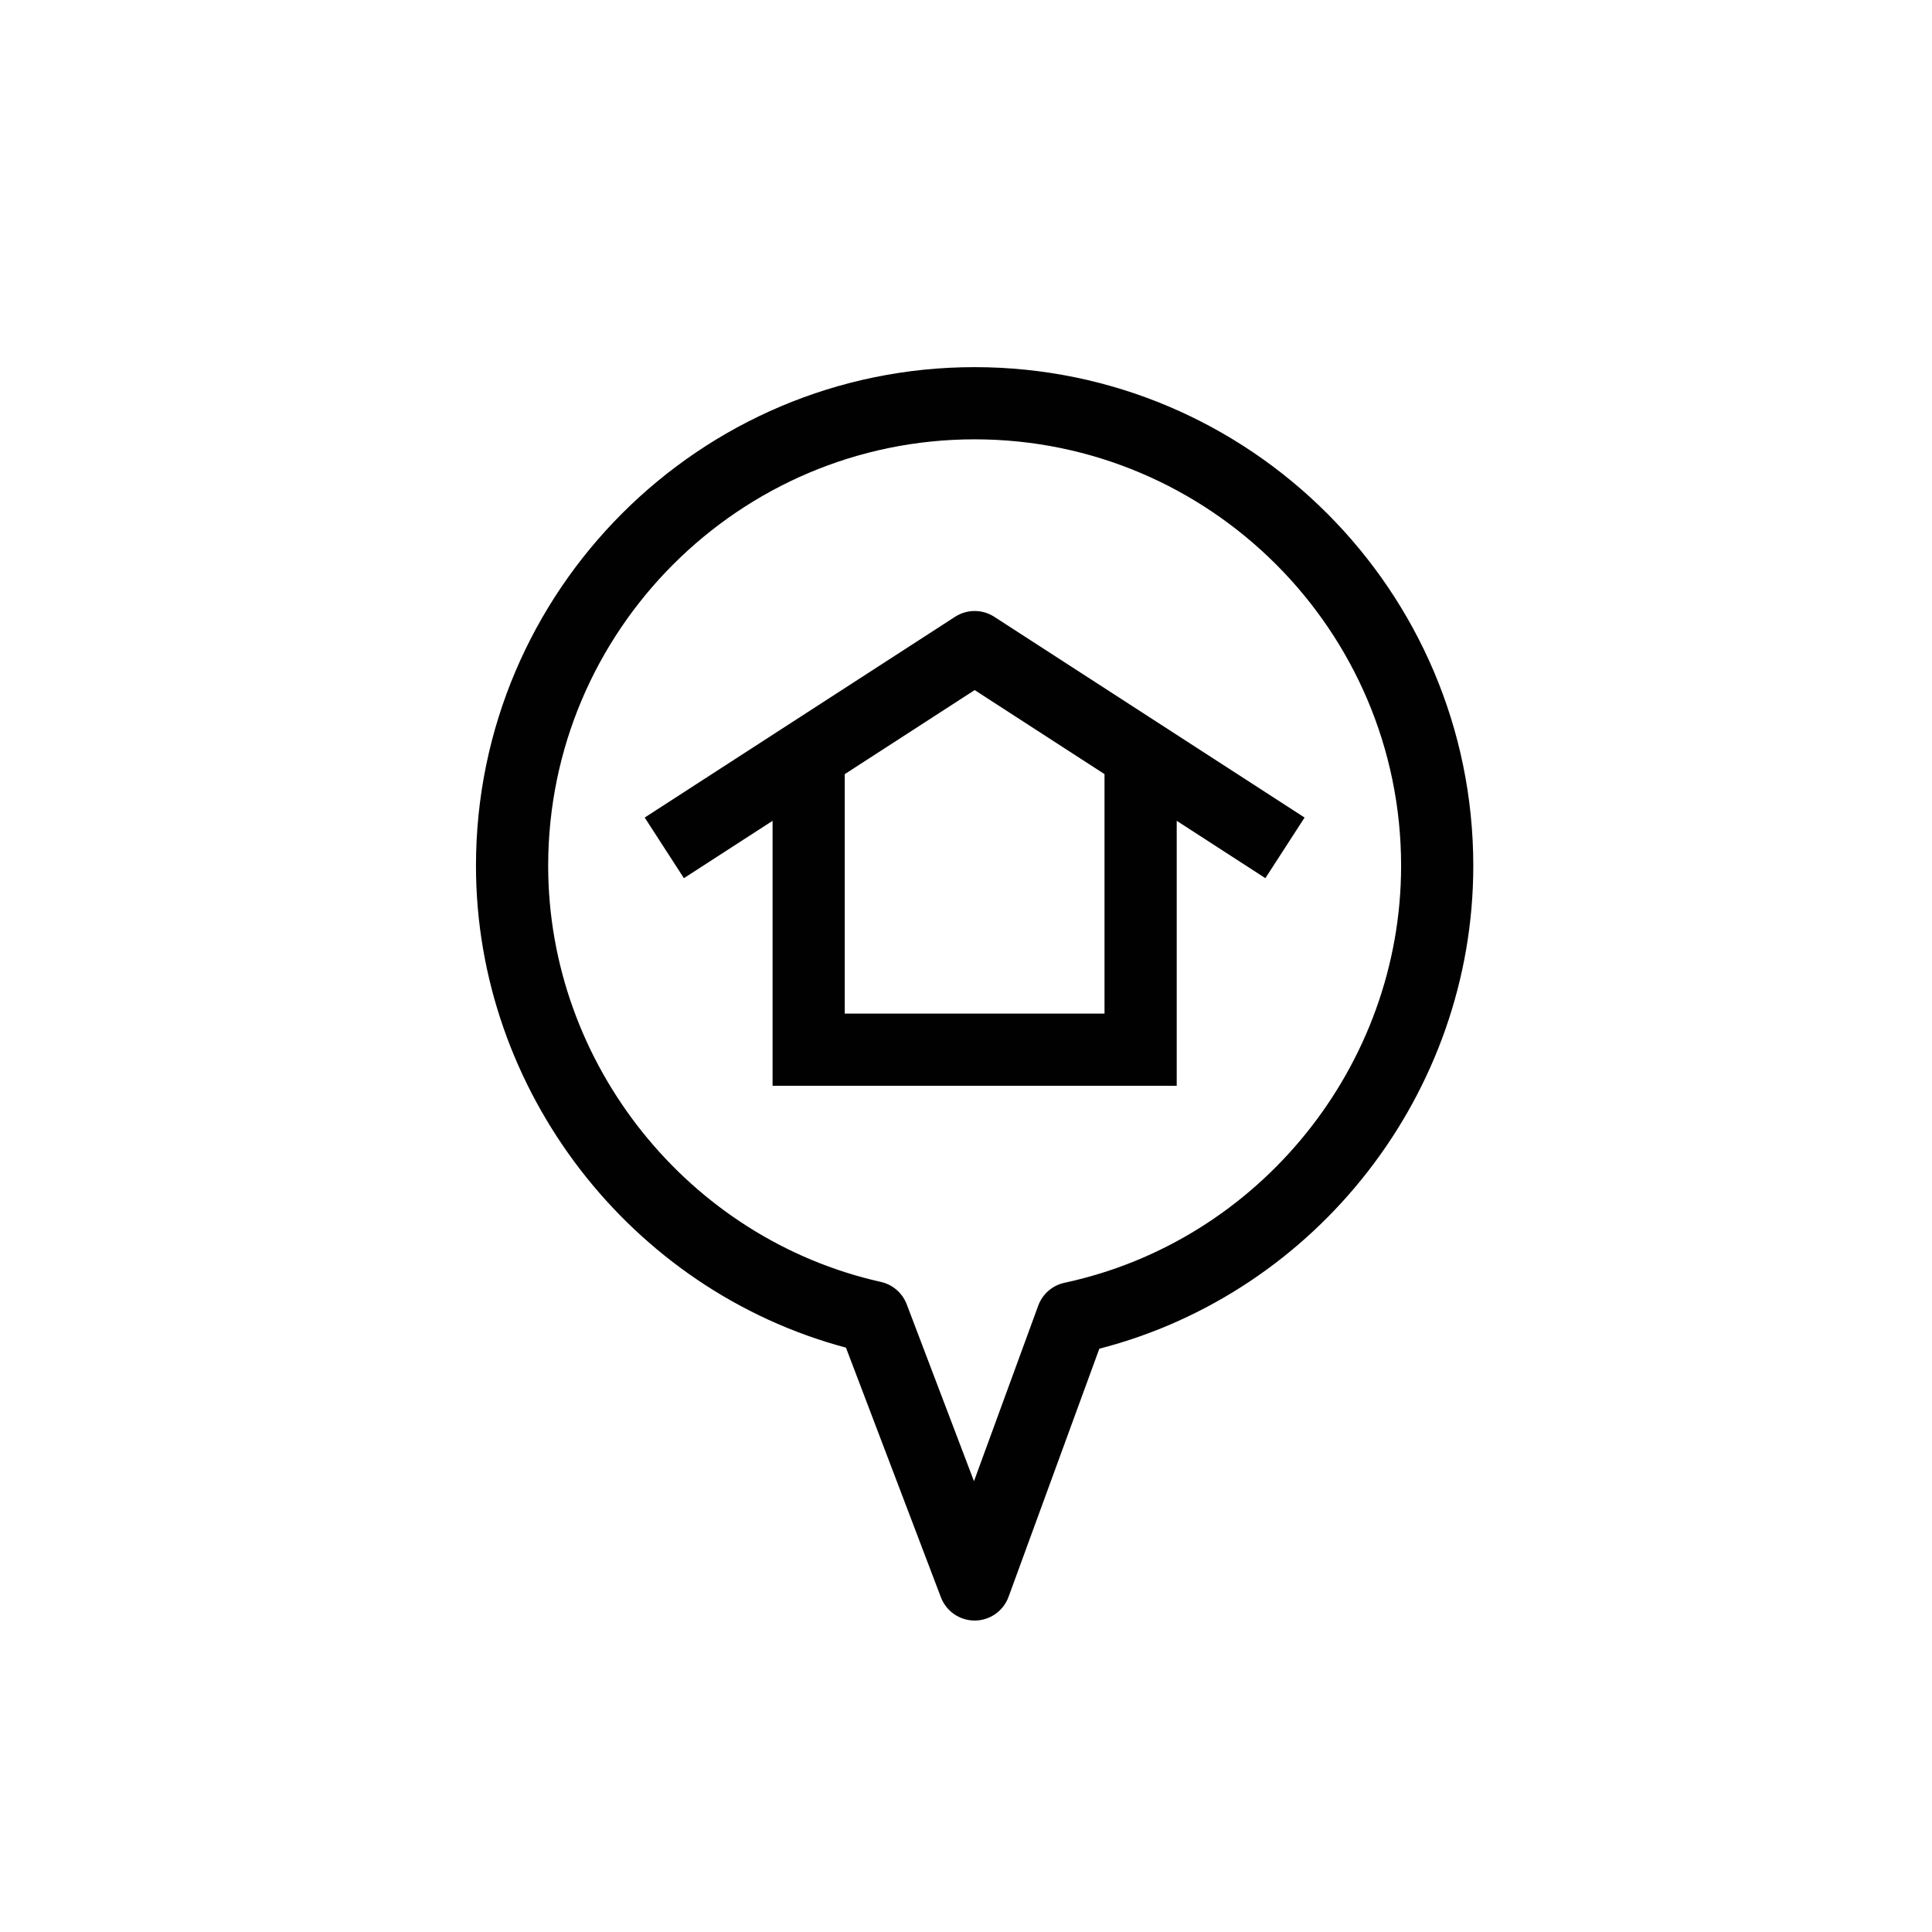
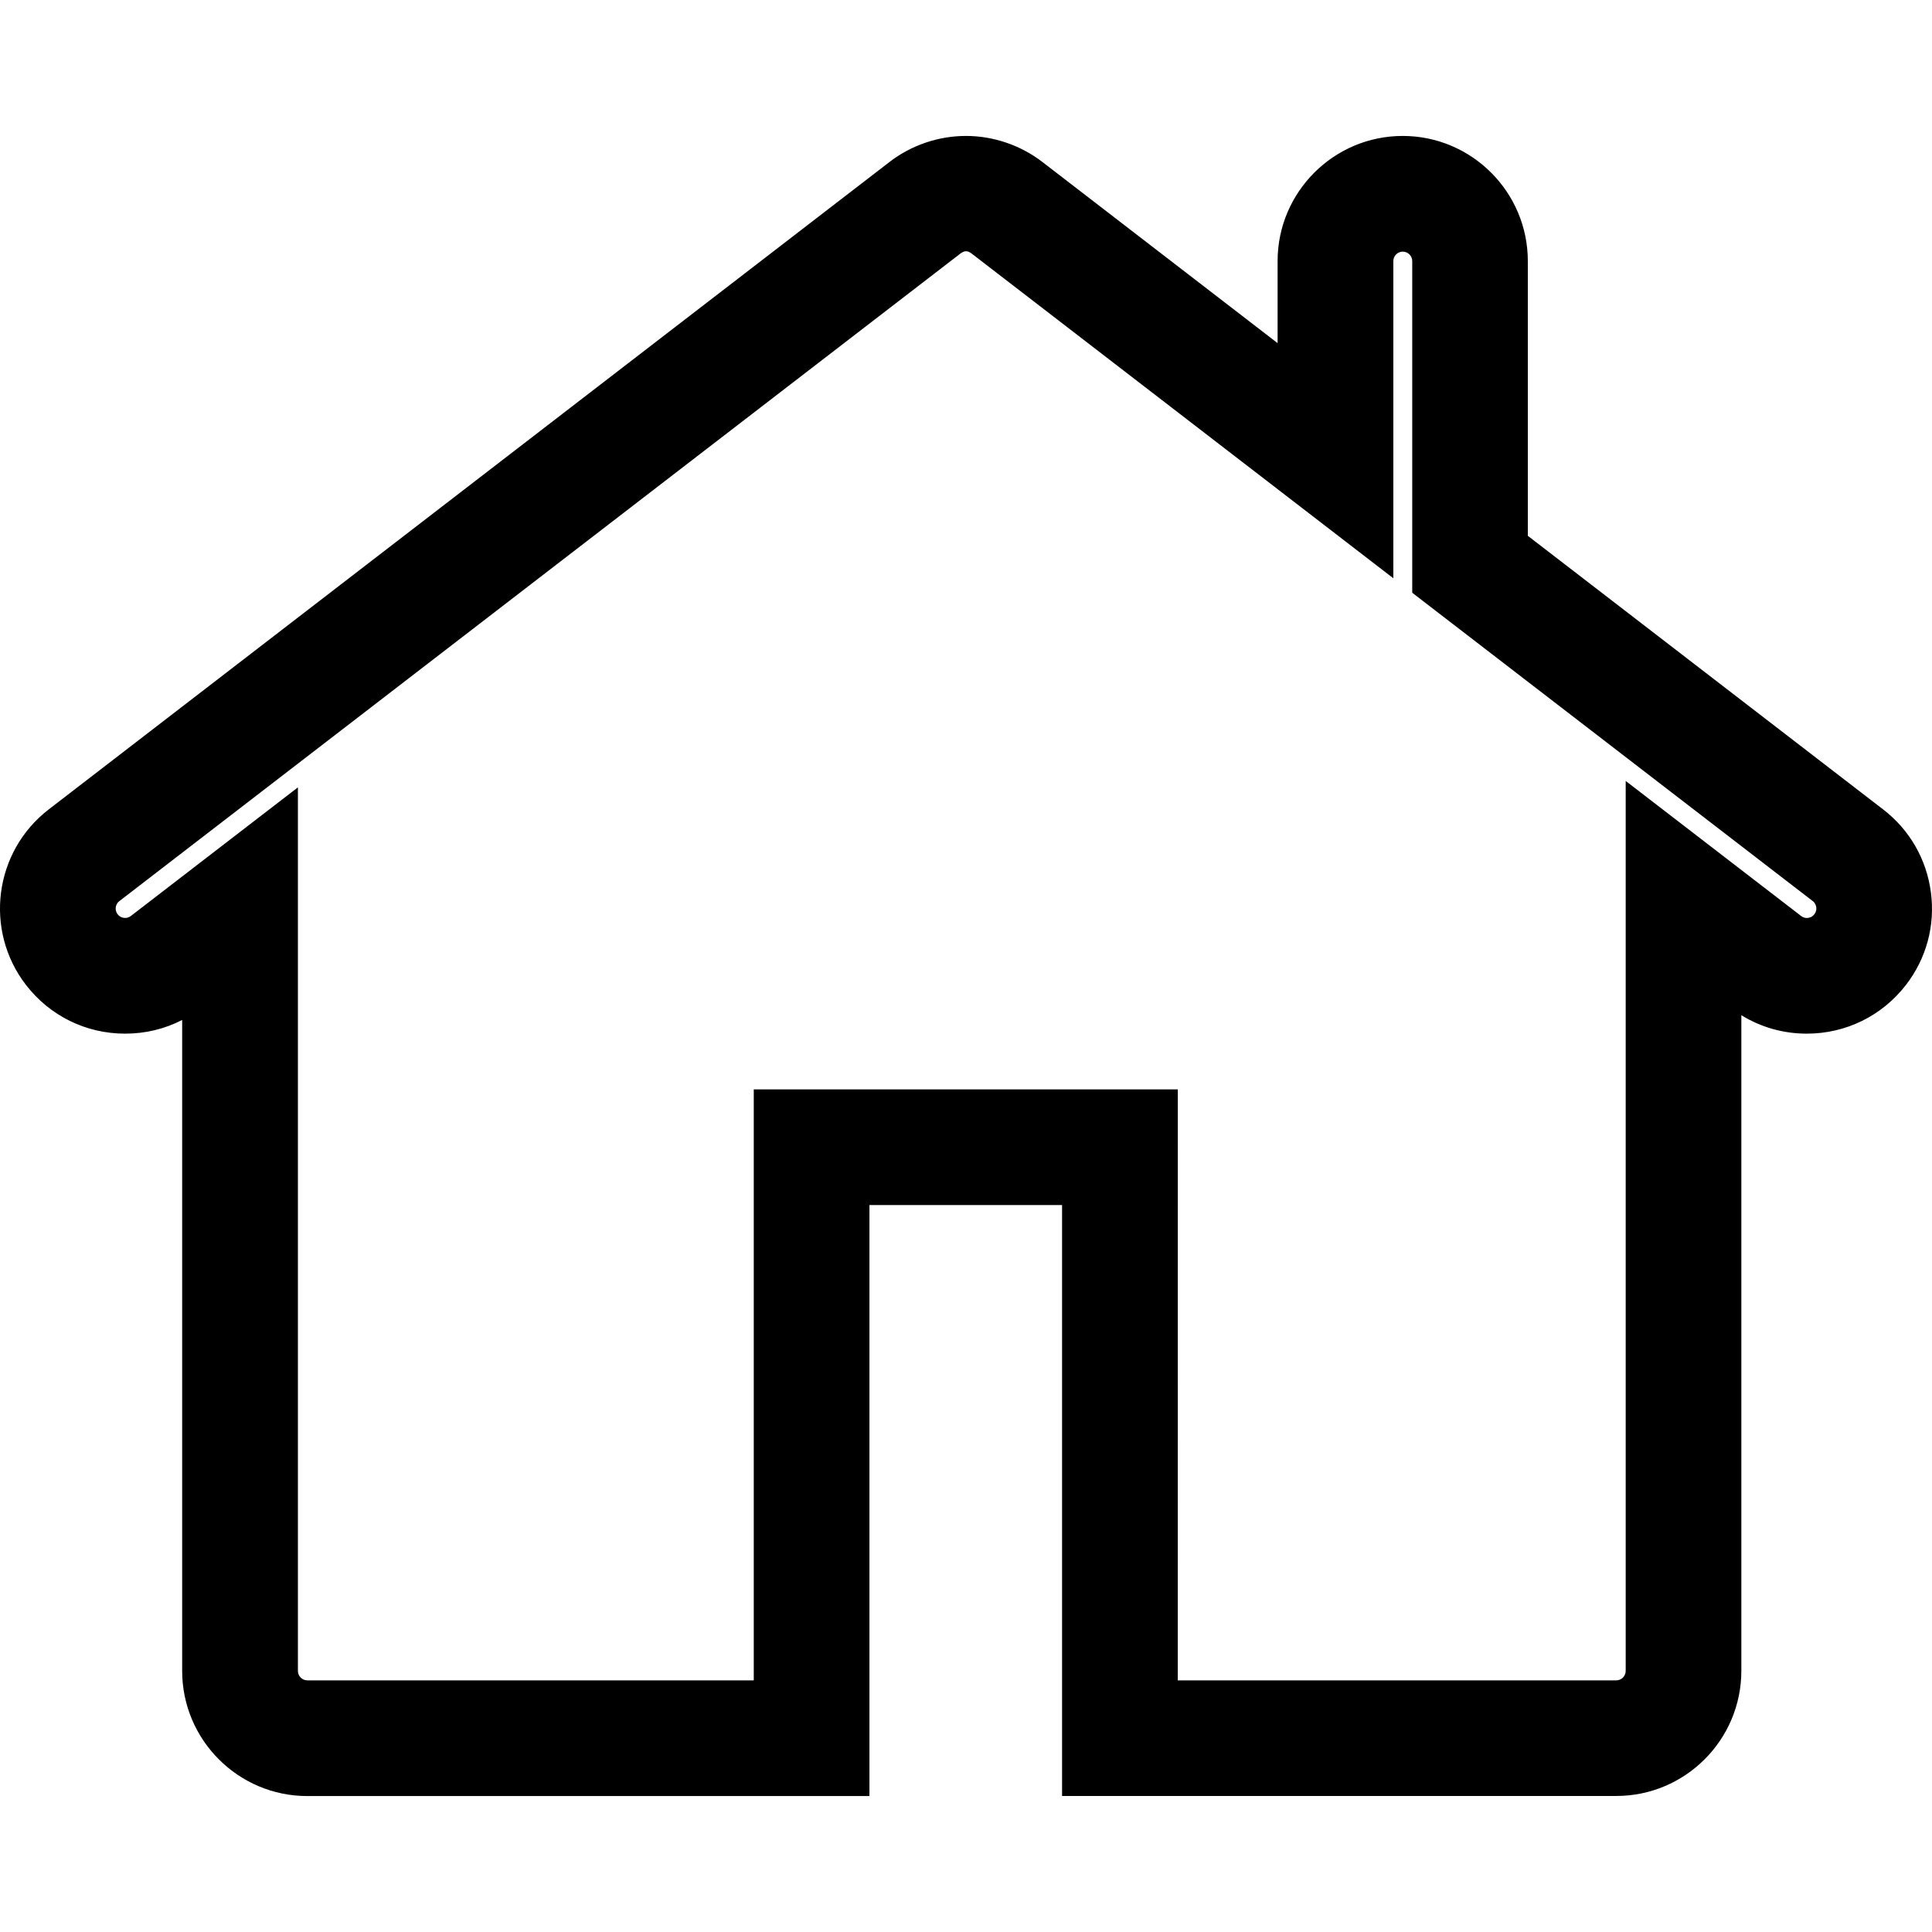
- <svg xmlns="http://www.w3.org/2000/svg" enable-background="new 0 0 91 91" height="91px" id="Layer_1" version="1.1" viewBox="0 0 91 91" width="91px" xml:space="preserve">
+ <svg xmlns="http://www.w3.org/2000/svg" version="1.1" id="Capa_1" x="0px" y="0px" width="63.699px" height="63.699px" viewBox="0 0 63.699 63.699" style="enable-background:new 0 0 63.699 63.699;" xml:space="preserve">
  <g>
-     <path d="M44.984,29.052l-14.618,9.456l1.847,2.855l4.176-2.701v12.48h19.036V38.661l4.176,2.702l1.847-2.855   l-14.616-9.456C46.27,28.688,45.546,28.688,44.984,29.052z M52.024,47.742H39.789V36.463l6.119-3.959l6.116,3.958V47.742z" fill="#010101" />
-     <path d="M45.906,17.293c-12.951,0-23.487,10.537-23.487,23.488c0,10.587,7.275,19.985,17.427,22.695l4.472,11.758   c0.251,0.66,0.884,1.096,1.589,1.096c0.004,0,0.008,0,0.011,0c0.71-0.005,1.342-0.449,1.586-1.116l4.276-11.688   c10.263-2.645,17.614-12.061,17.614-22.745C69.394,27.83,58.857,17.293,45.906,17.293z M50.142,60.42   c-0.571,0.122-1.039,0.529-1.24,1.078l-3.026,8.269l-3.168-8.332c-0.203-0.533-0.66-0.93-1.217-1.055   c-9.08-2.036-15.671-10.278-15.671-19.599c0-11.076,9.011-20.088,20.087-20.088s20.087,9.012,20.087,20.088   C65.993,50.191,59.326,58.451,50.142,60.42z" fill="#010101" />
+     <path d="M63.663,29.424c-0.143-1.093-0.701-2.065-1.575-2.737l-11.715-9.021V8.608c0-2.275-1.851-4.126-4.125-4.126   c-2.273,0-4.125,1.851-4.125,4.126v2.705l-7.758-5.975c-0.718-0.551-1.612-0.856-2.517-0.856c-0.906,0-1.801,0.304-2.519,0.857   L1.606,26.687c-1.802,1.389-2.139,3.983-0.751,5.785c0.788,1.022,1.979,1.608,3.271,1.608c0.664,0,1.302-0.153,1.88-0.451V55.09   c0,2.275,1.851,4.127,4.126,4.127h18.534V39.732h6.351v19.482h18.271c2.274,0,4.125-1.85,4.125-4.127V33.472   c0.649,0.399,1.387,0.608,2.157,0.608c1.289,0,2.482-0.586,3.27-1.606C63.514,31.601,63.807,30.518,63.663,29.424z M59.819,30.144   c-0.08,0.105-0.189,0.122-0.247,0.122c-0.069,0-0.132-0.021-0.188-0.065L53.6,25.748V55.09c0,0.173-0.14,0.312-0.311,0.312H38.832   l0.001-19.484H24.852v19.484H10.132c-0.171,0-0.31-0.141-0.31-0.312V25.96L4.315,30.2c-0.056,0.043-0.119,0.065-0.188,0.065   c-0.059,0-0.167-0.017-0.248-0.121c-0.065-0.084-0.07-0.171-0.062-0.229c0.007-0.058,0.034-0.141,0.118-0.205L31.661,8.363   c0.138-0.105,0.239-0.106,0.379,0l13.899,10.703V8.608c0-0.172,0.14-0.311,0.311-0.311s0.312,0.139,0.312,0.311v10.935   l13.205,10.166c0.084,0.064,0.108,0.147,0.116,0.205C59.891,29.975,59.885,30.062,59.819,30.144z" />
  </g>
+   <g>
+ </g>
+   <g>
+ </g>
+   <g>
+ </g>
+   <g>
+ </g>
+   <g>
+ </g>
+   <g>
+ </g>
+   <g>
+ </g>
+   <g>
+ </g>
+   <g>
+ </g>
+   <g>
+ </g>
+   <g>
+ </g>
+   <g>
+ </g>
+   <g>
+ </g>
+   <g>
+ </g>
+   <g>
+ </g>
</svg>
